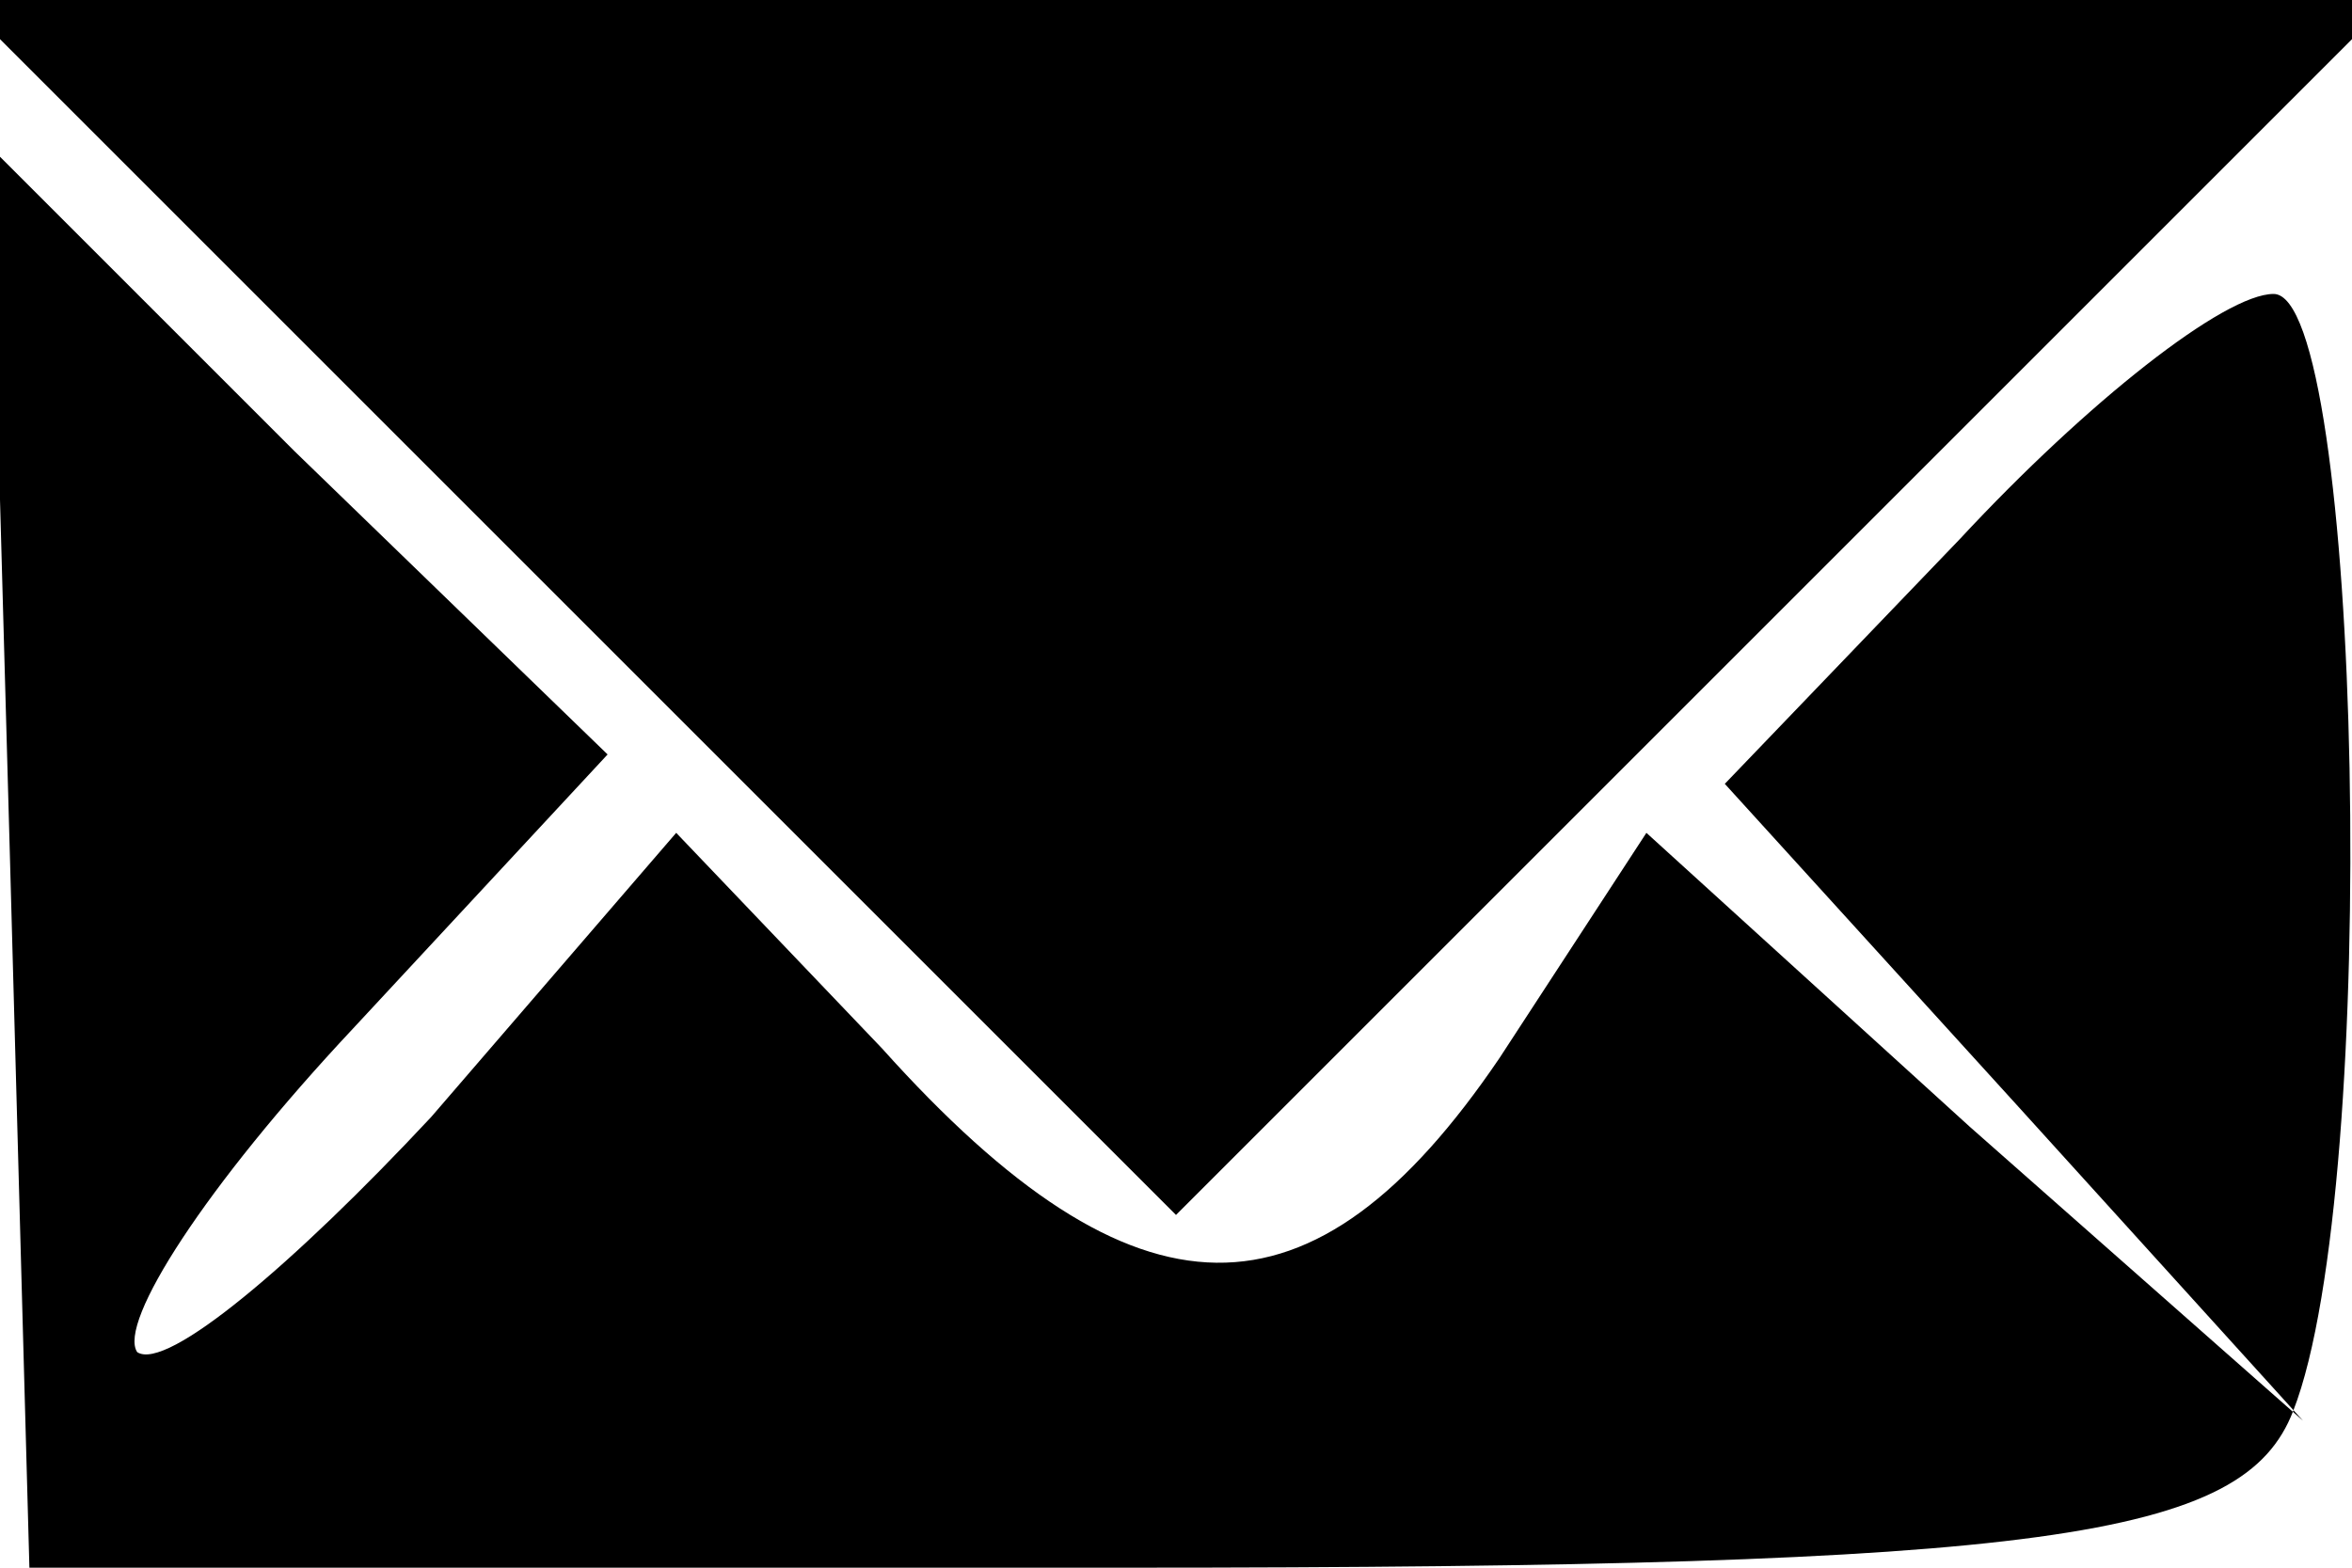
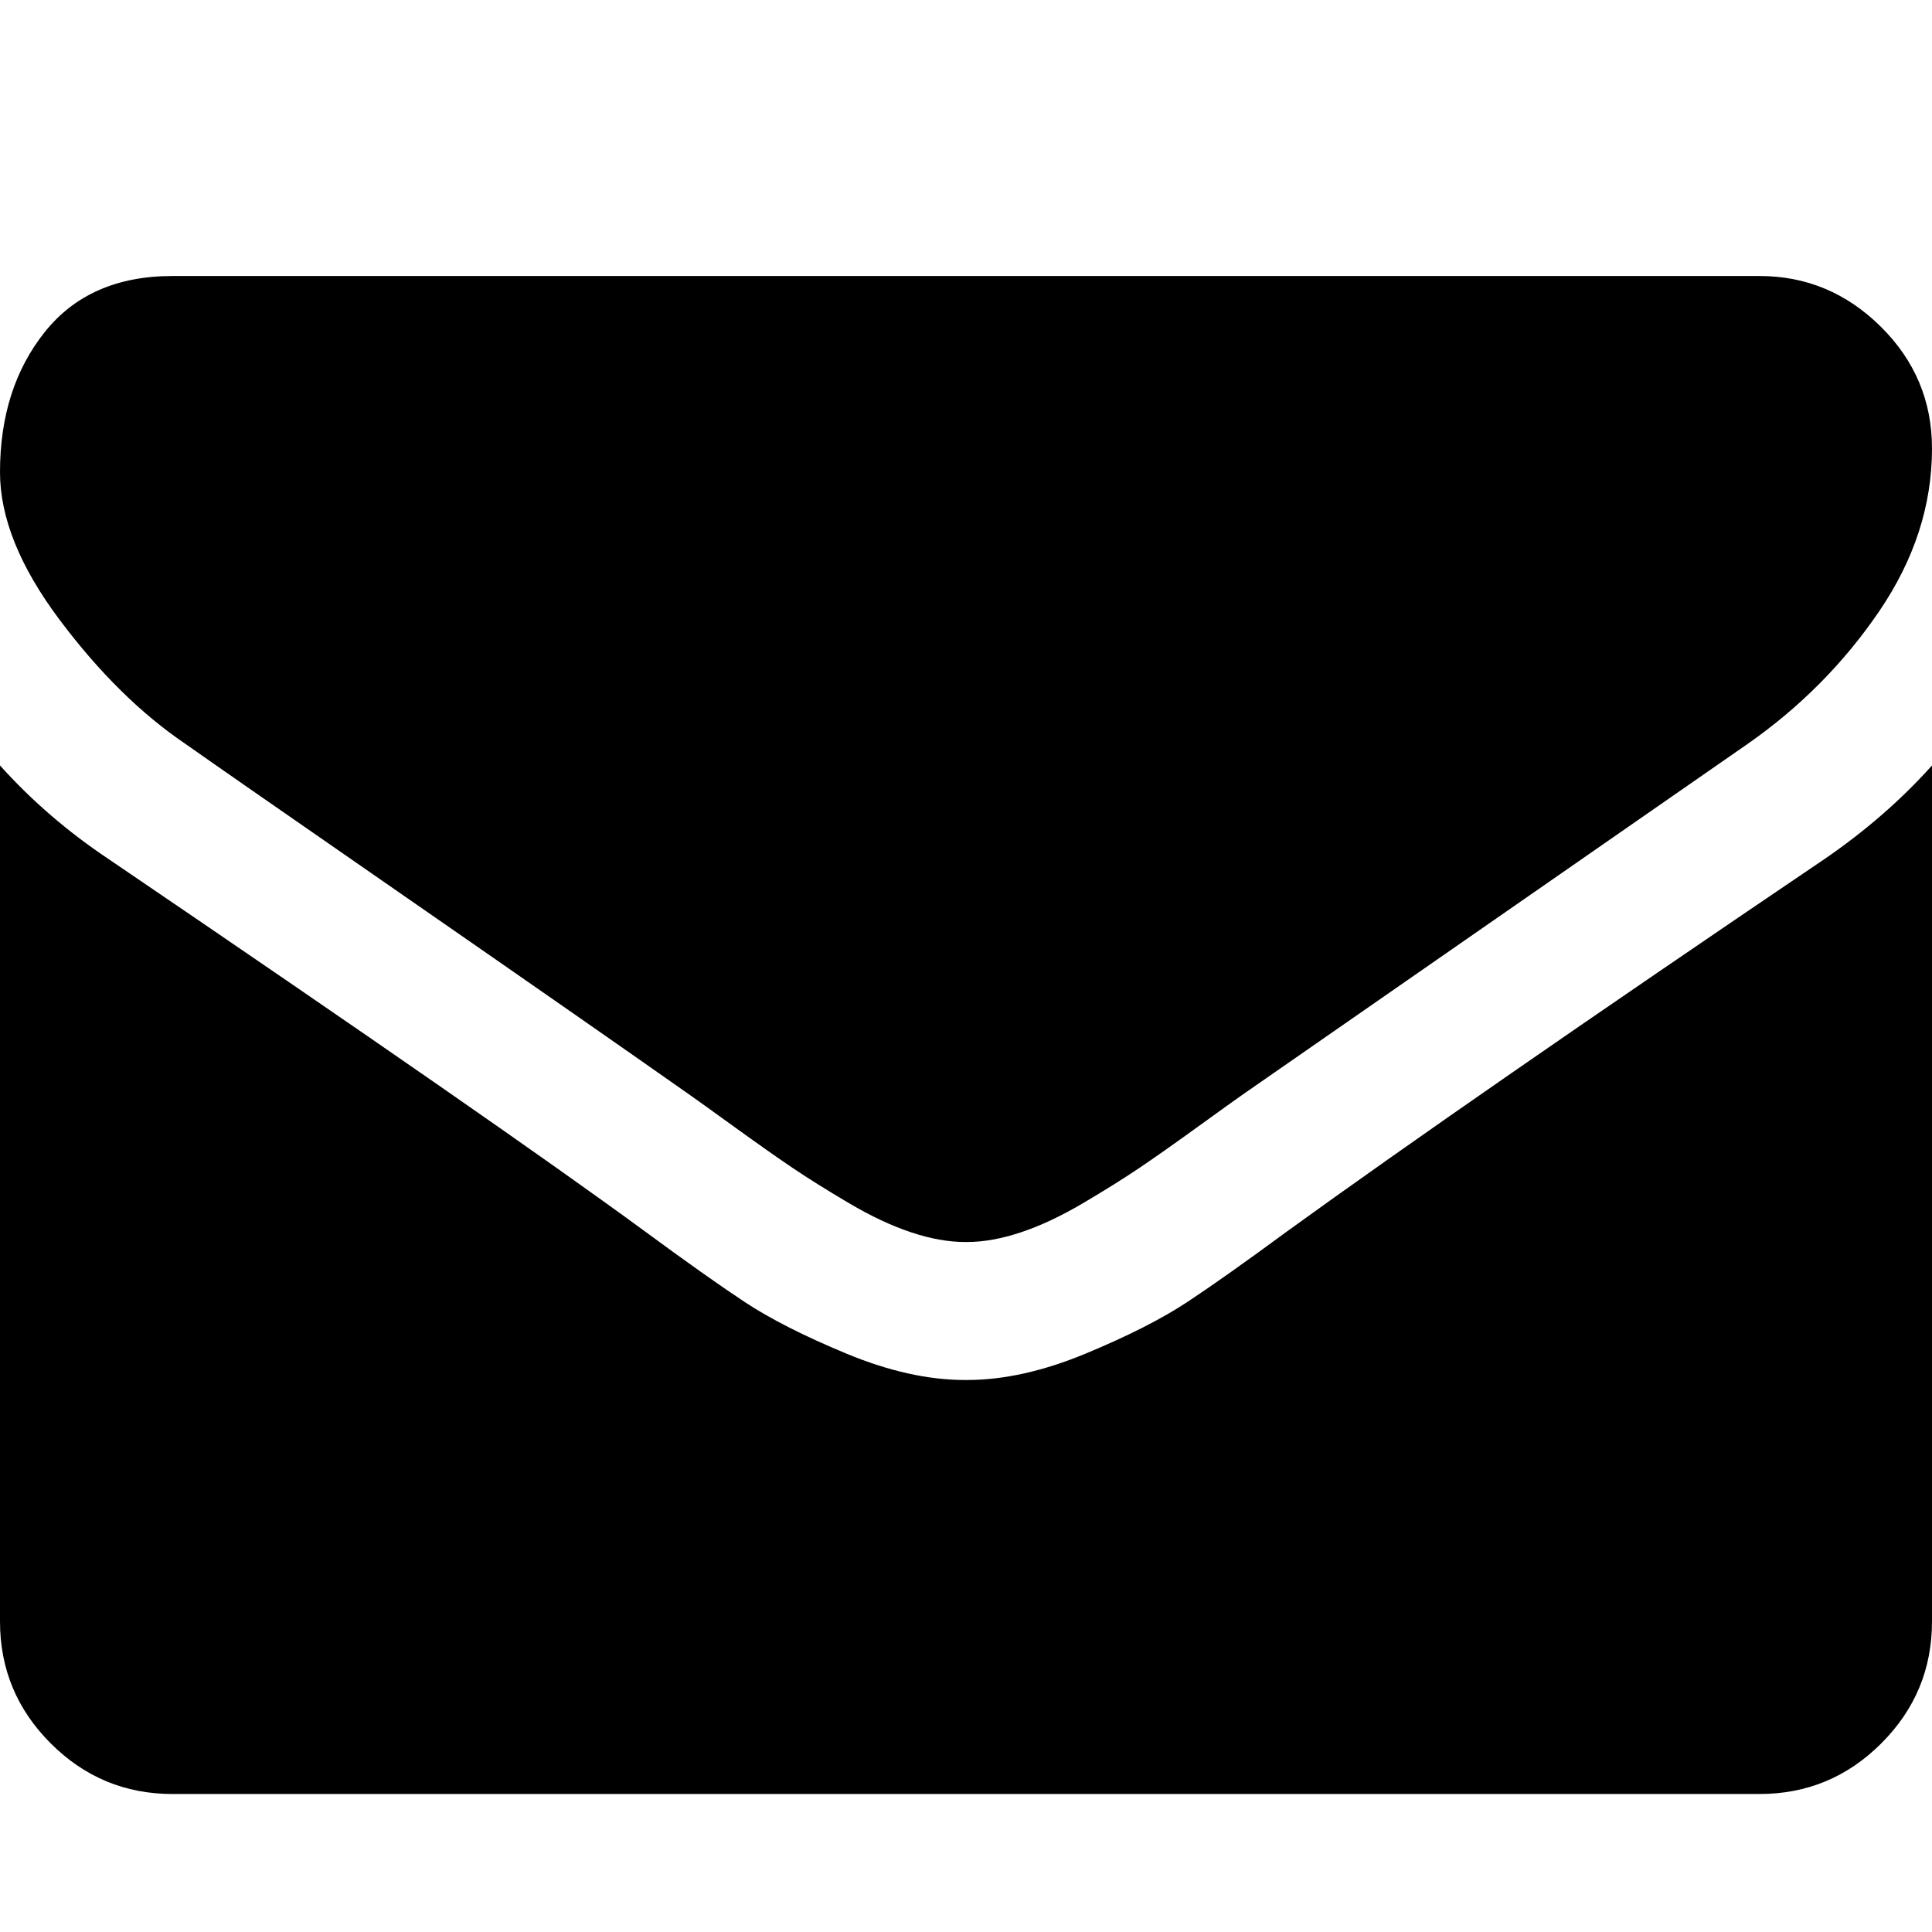
- <svg xmlns="http://www.w3.org/2000/svg" version="1" viewBox="0 0 24 16">
-   <path d="M5.8 6.2l6.2 6.2 6.2-6.2L24.4 0H-.4l6.2 6.2z" />
-   <path d="M.1 8.7L.3 16h11.2c9.4 0 11.4-.3 11.9-1.6.9-2.3.7-11.4-.2-11.4-.5 0-1.9 1.1-3.2 2.5L17.6 8l3 3.3 2.9 3.2-3.4-3-3.3-3-1.5 2.3c-1.9 2.8-3.7 2.8-6.3-.1L6.9 8.5l-2.5 2.9c-1.4 1.5-2.7 2.6-3 2.4-.2-.3.7-1.7 2.2-3.3l2.6-2.8L3 4.6-.1 1.5l.2 7.2z" />
+ <svg xmlns="http://www.w3.org/2000/svg" width="1792" height="1792" viewBox="0 0 1792 1792">
+   <path d="M1792 710v794q0 66-47 113t-113 47h-1472q-66 0-113-47t-47-113v-794q44 49 101 87 362 246 497 345 57 42 92.5 65.5t94.5 48 110 24.5h2q51 0 110-24.5t94.5-48 92.5-65.5q170-123 498-345 57-39 100-87zm0-294q0 79-49 151t-122 123q-376 261-468 325-10 7-42.5 30.5t-54 38-52 32.5-57.5 27-50 9h-2q-23 0-50-9t-57.5-27-52-32.5-54-38-42.5-30.5q-91-64-262-182.5t-205-142.5q-62-42-117-115.5t-55-136.5q0-78 41.5-130t118.5-52h1472q65 0 112.5 47t47.5 113z" />
</svg>
